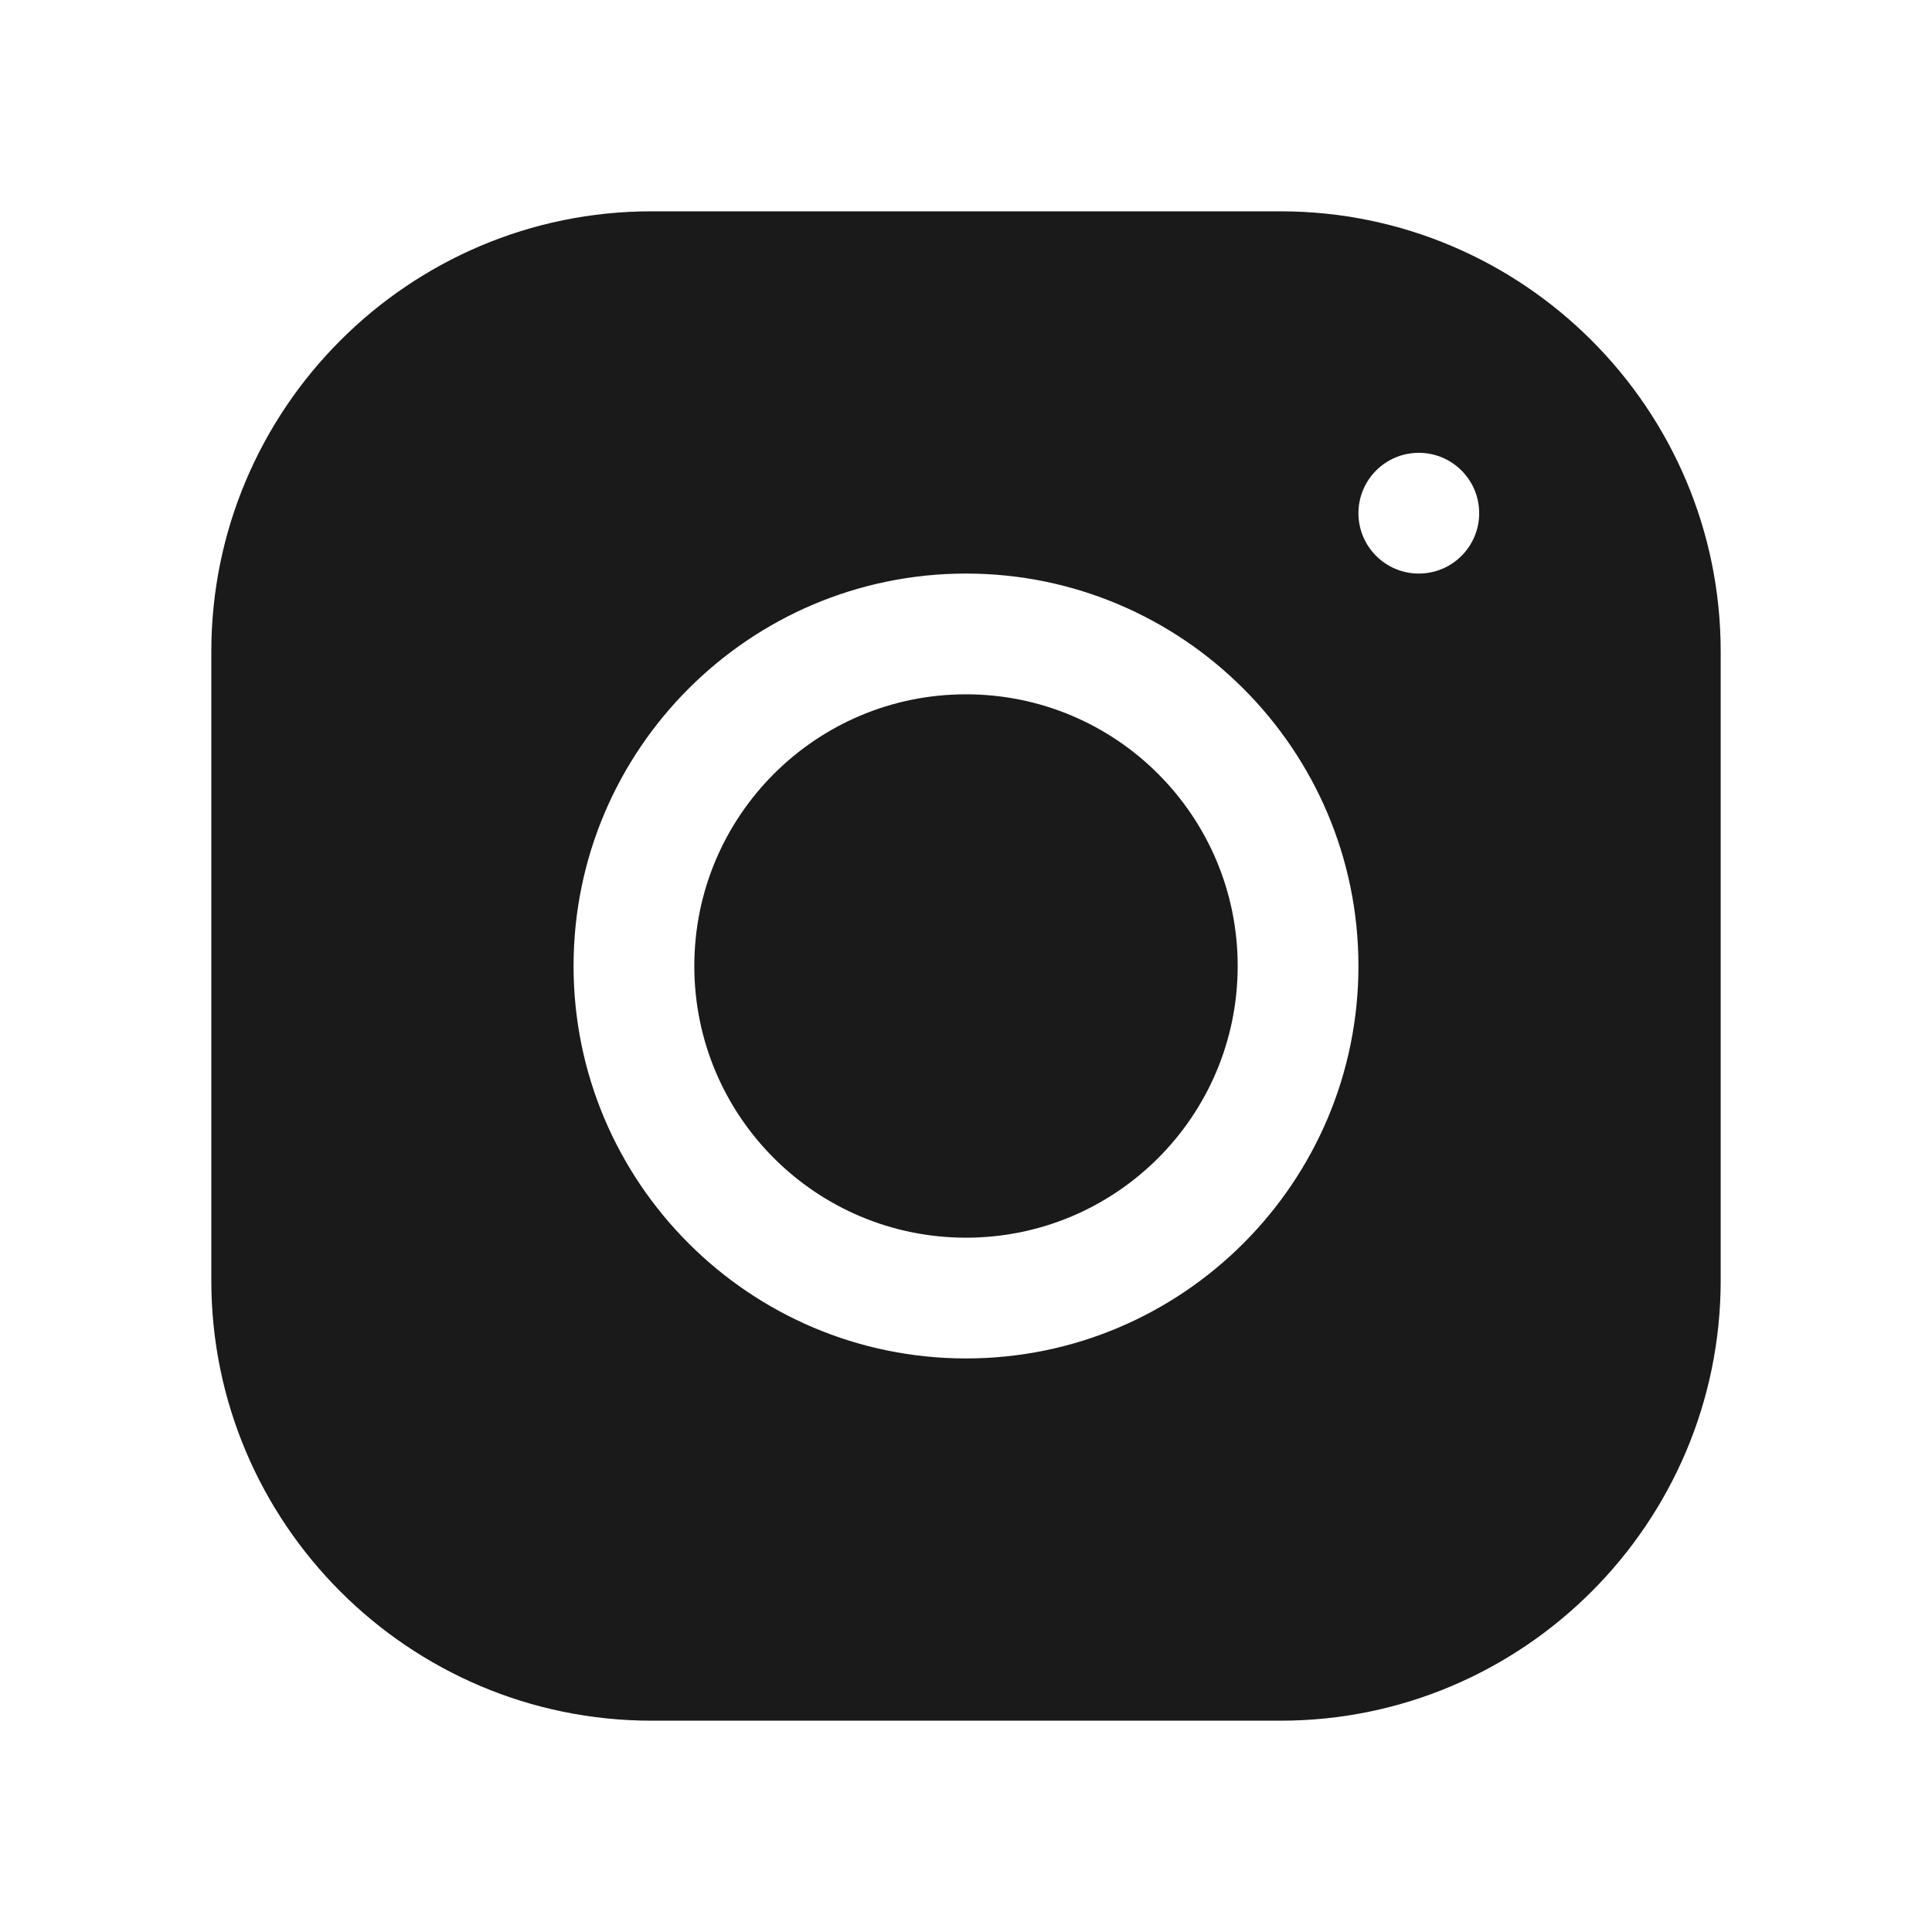
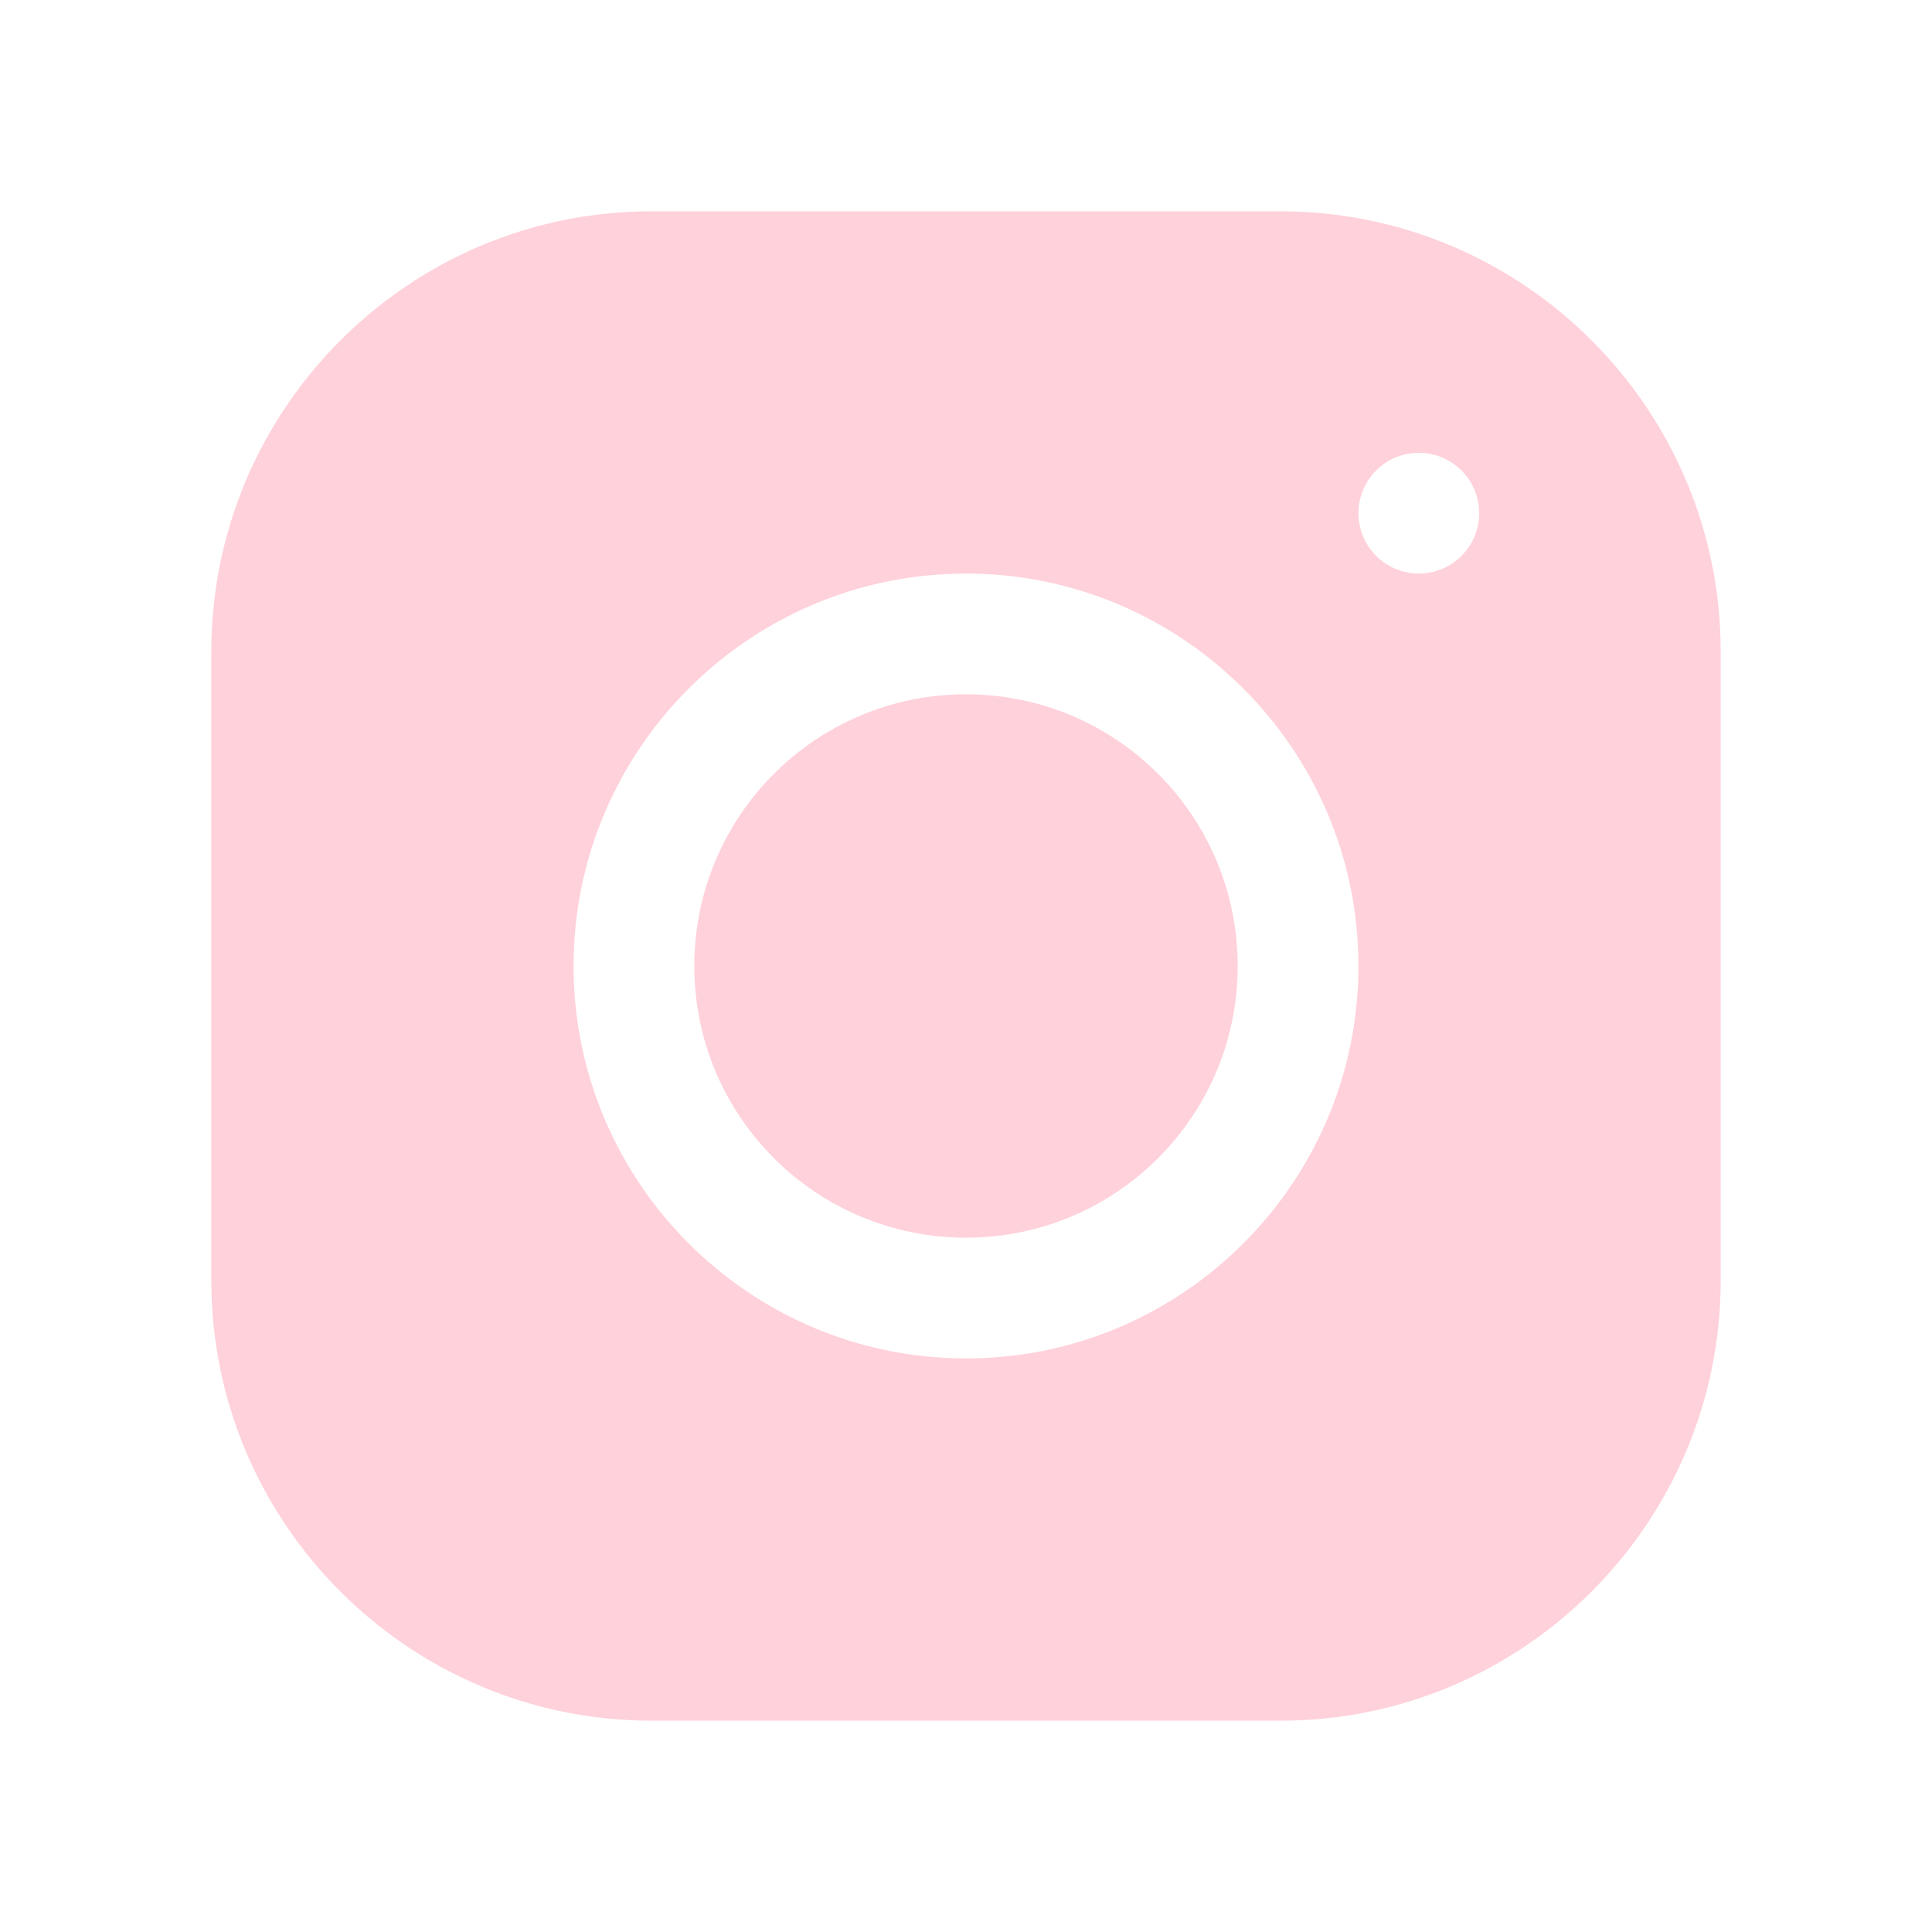
- <svg xmlns="http://www.w3.org/2000/svg" fill="#1A1A1A" viewBox="0 0 64 64" width="40px" height="40px">
+ <svg xmlns="http://www.w3.org/2000/svg" fill="#ffd1da" viewBox="0 0 64 64" width="40px" height="40px">
  <path d="M 21.58 7 C 13.541 7 7 13.545 7 21.586 L 7 42.418 C 7 50.458 13.545 57 21.586 57 L 42.418 57 C 50.458 57 57 50.455 57 42.414 L 57 21.58 C 57 13.541 50.455 7 42.414 7 L 21.58 7 z M 47 15 C 48.104 15 49 15.896 49 17 C 49 18.104 48.104 19 47 19 C 45.896 19 45 18.104 45 17 C 45 15.896 45.896 15 47 15 z M 32 19 C 39.17 19 45 24.83 45 32 C 45 39.17 39.169 45 32 45 C 24.83 45 19 39.169 19 32 C 19 24.831 24.83 19 32 19 z M 32 23 C 27.029 23 23 27.029 23 32 C 23 36.971 27.029 41 32 41 C 36.971 41 41 36.971 41 32 C 41 27.029 36.971 23 32 23 z" />
</svg>
